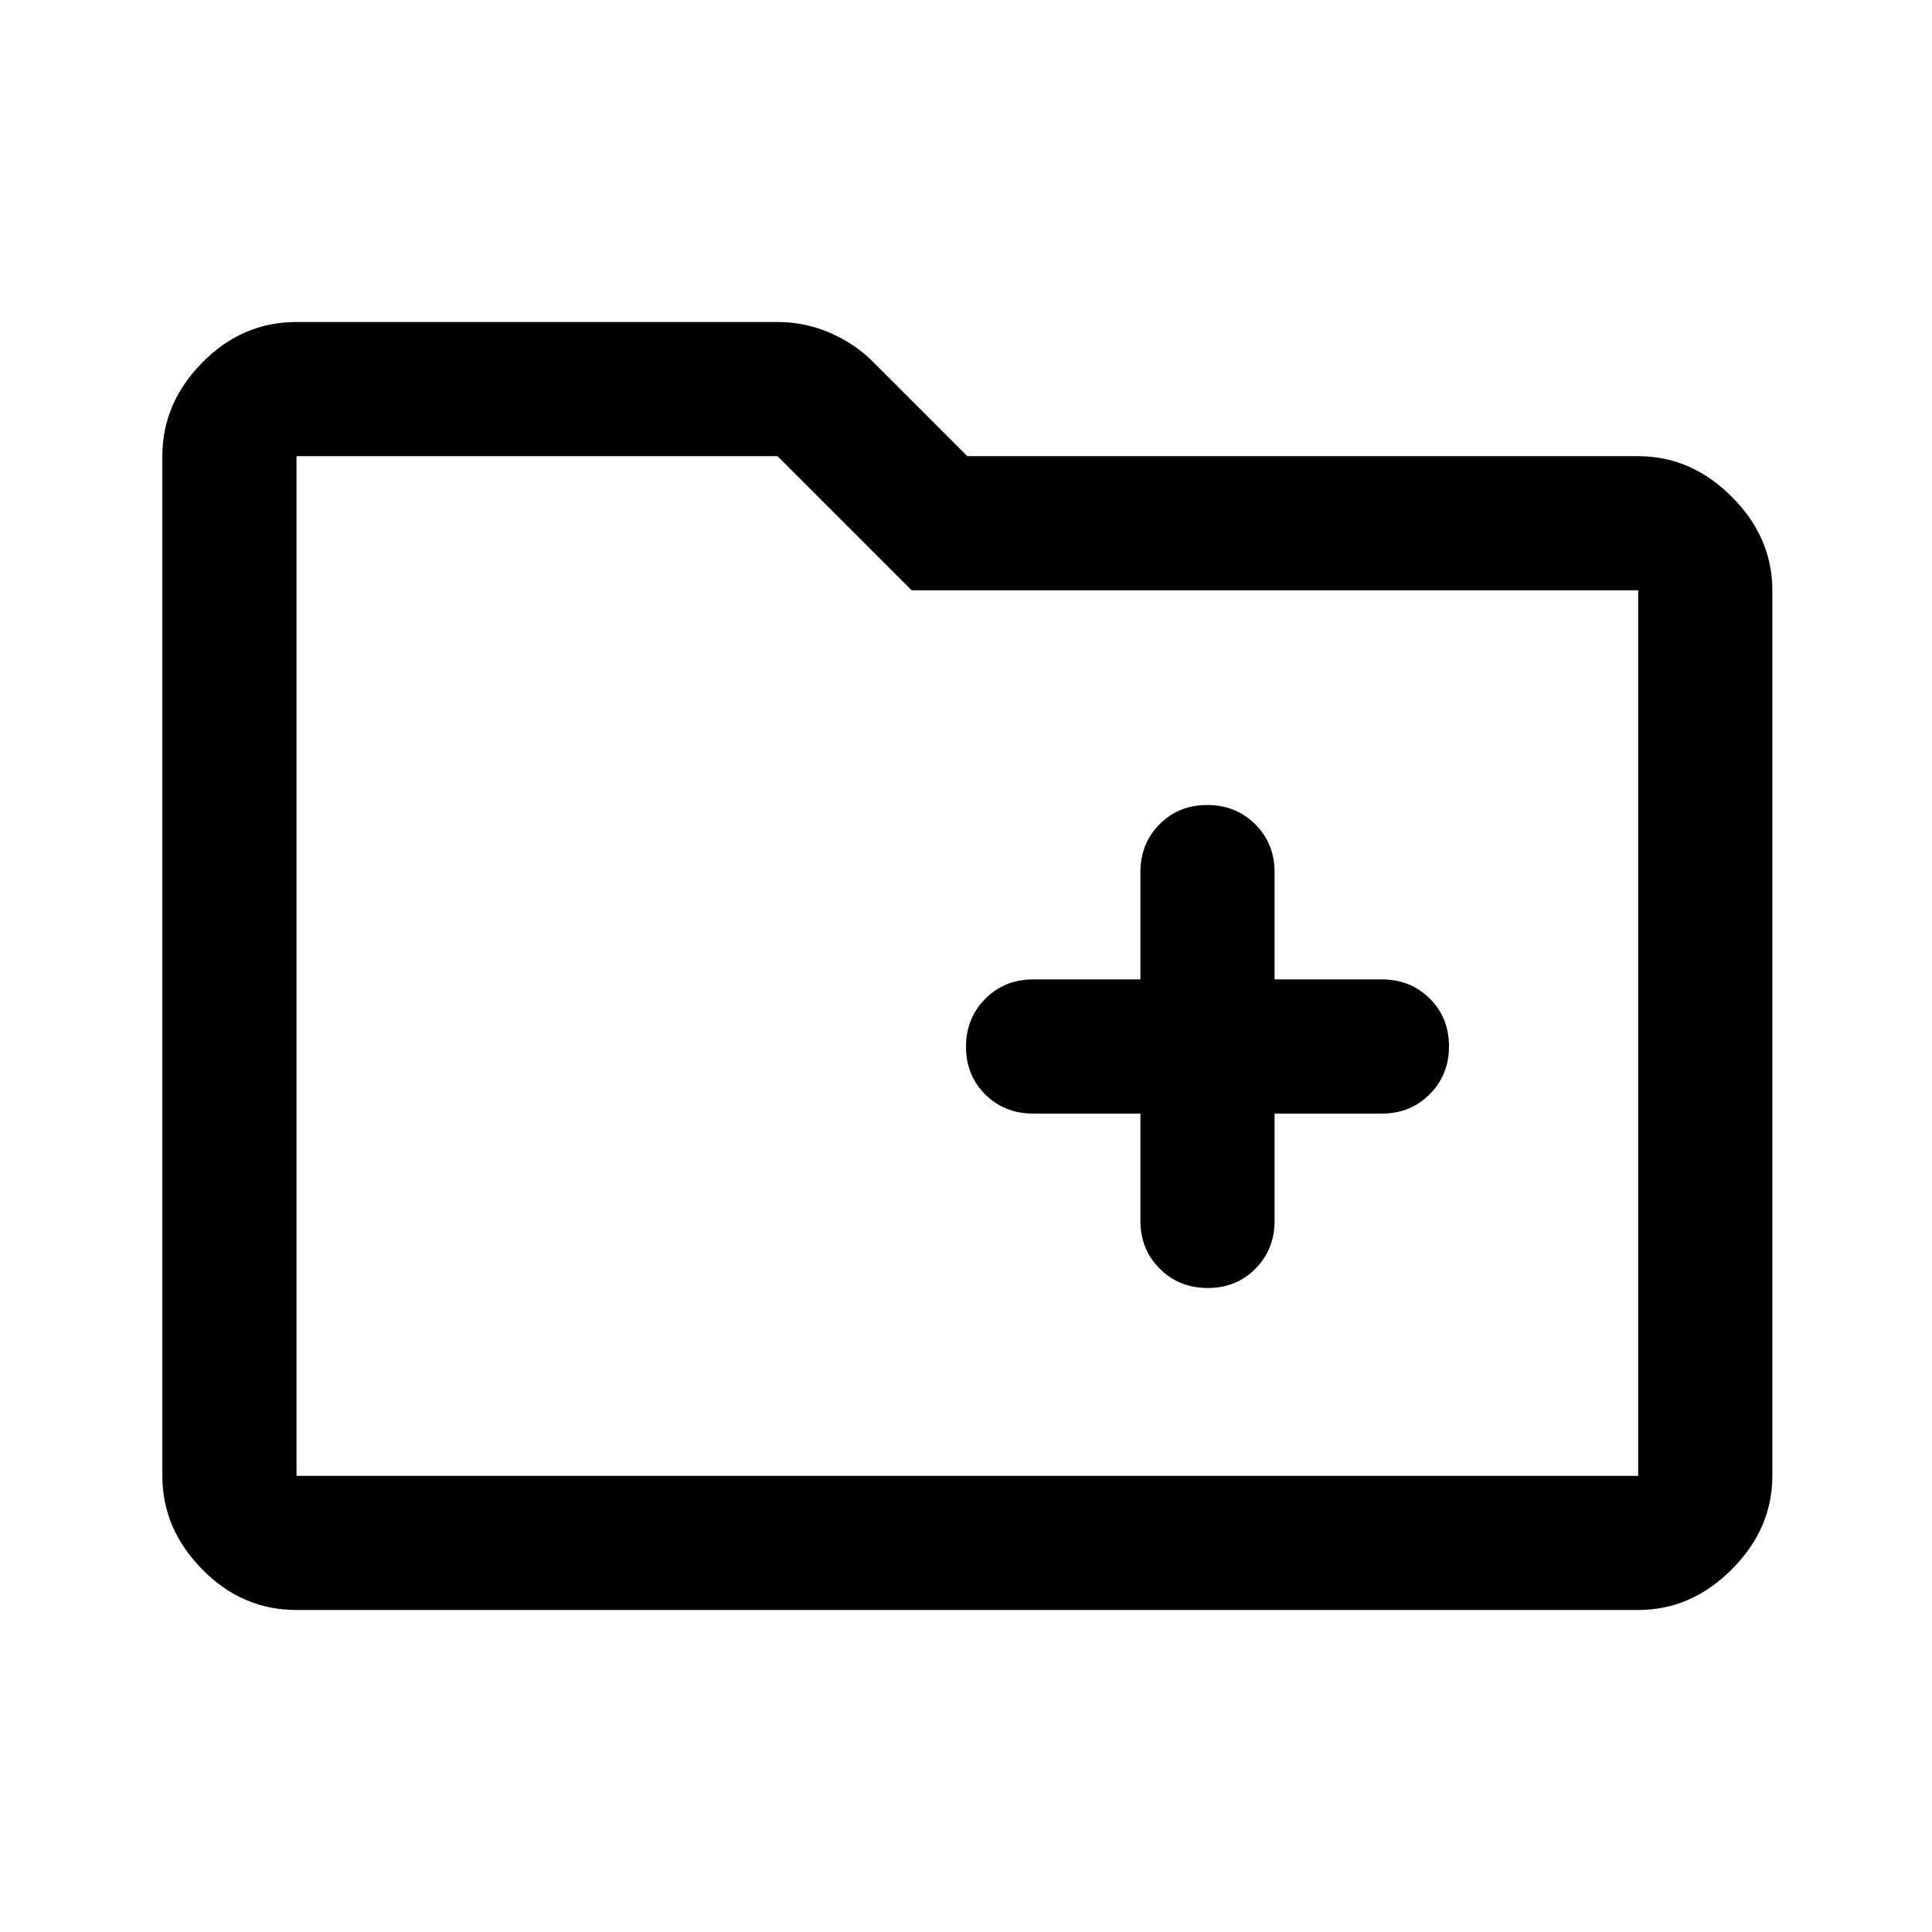
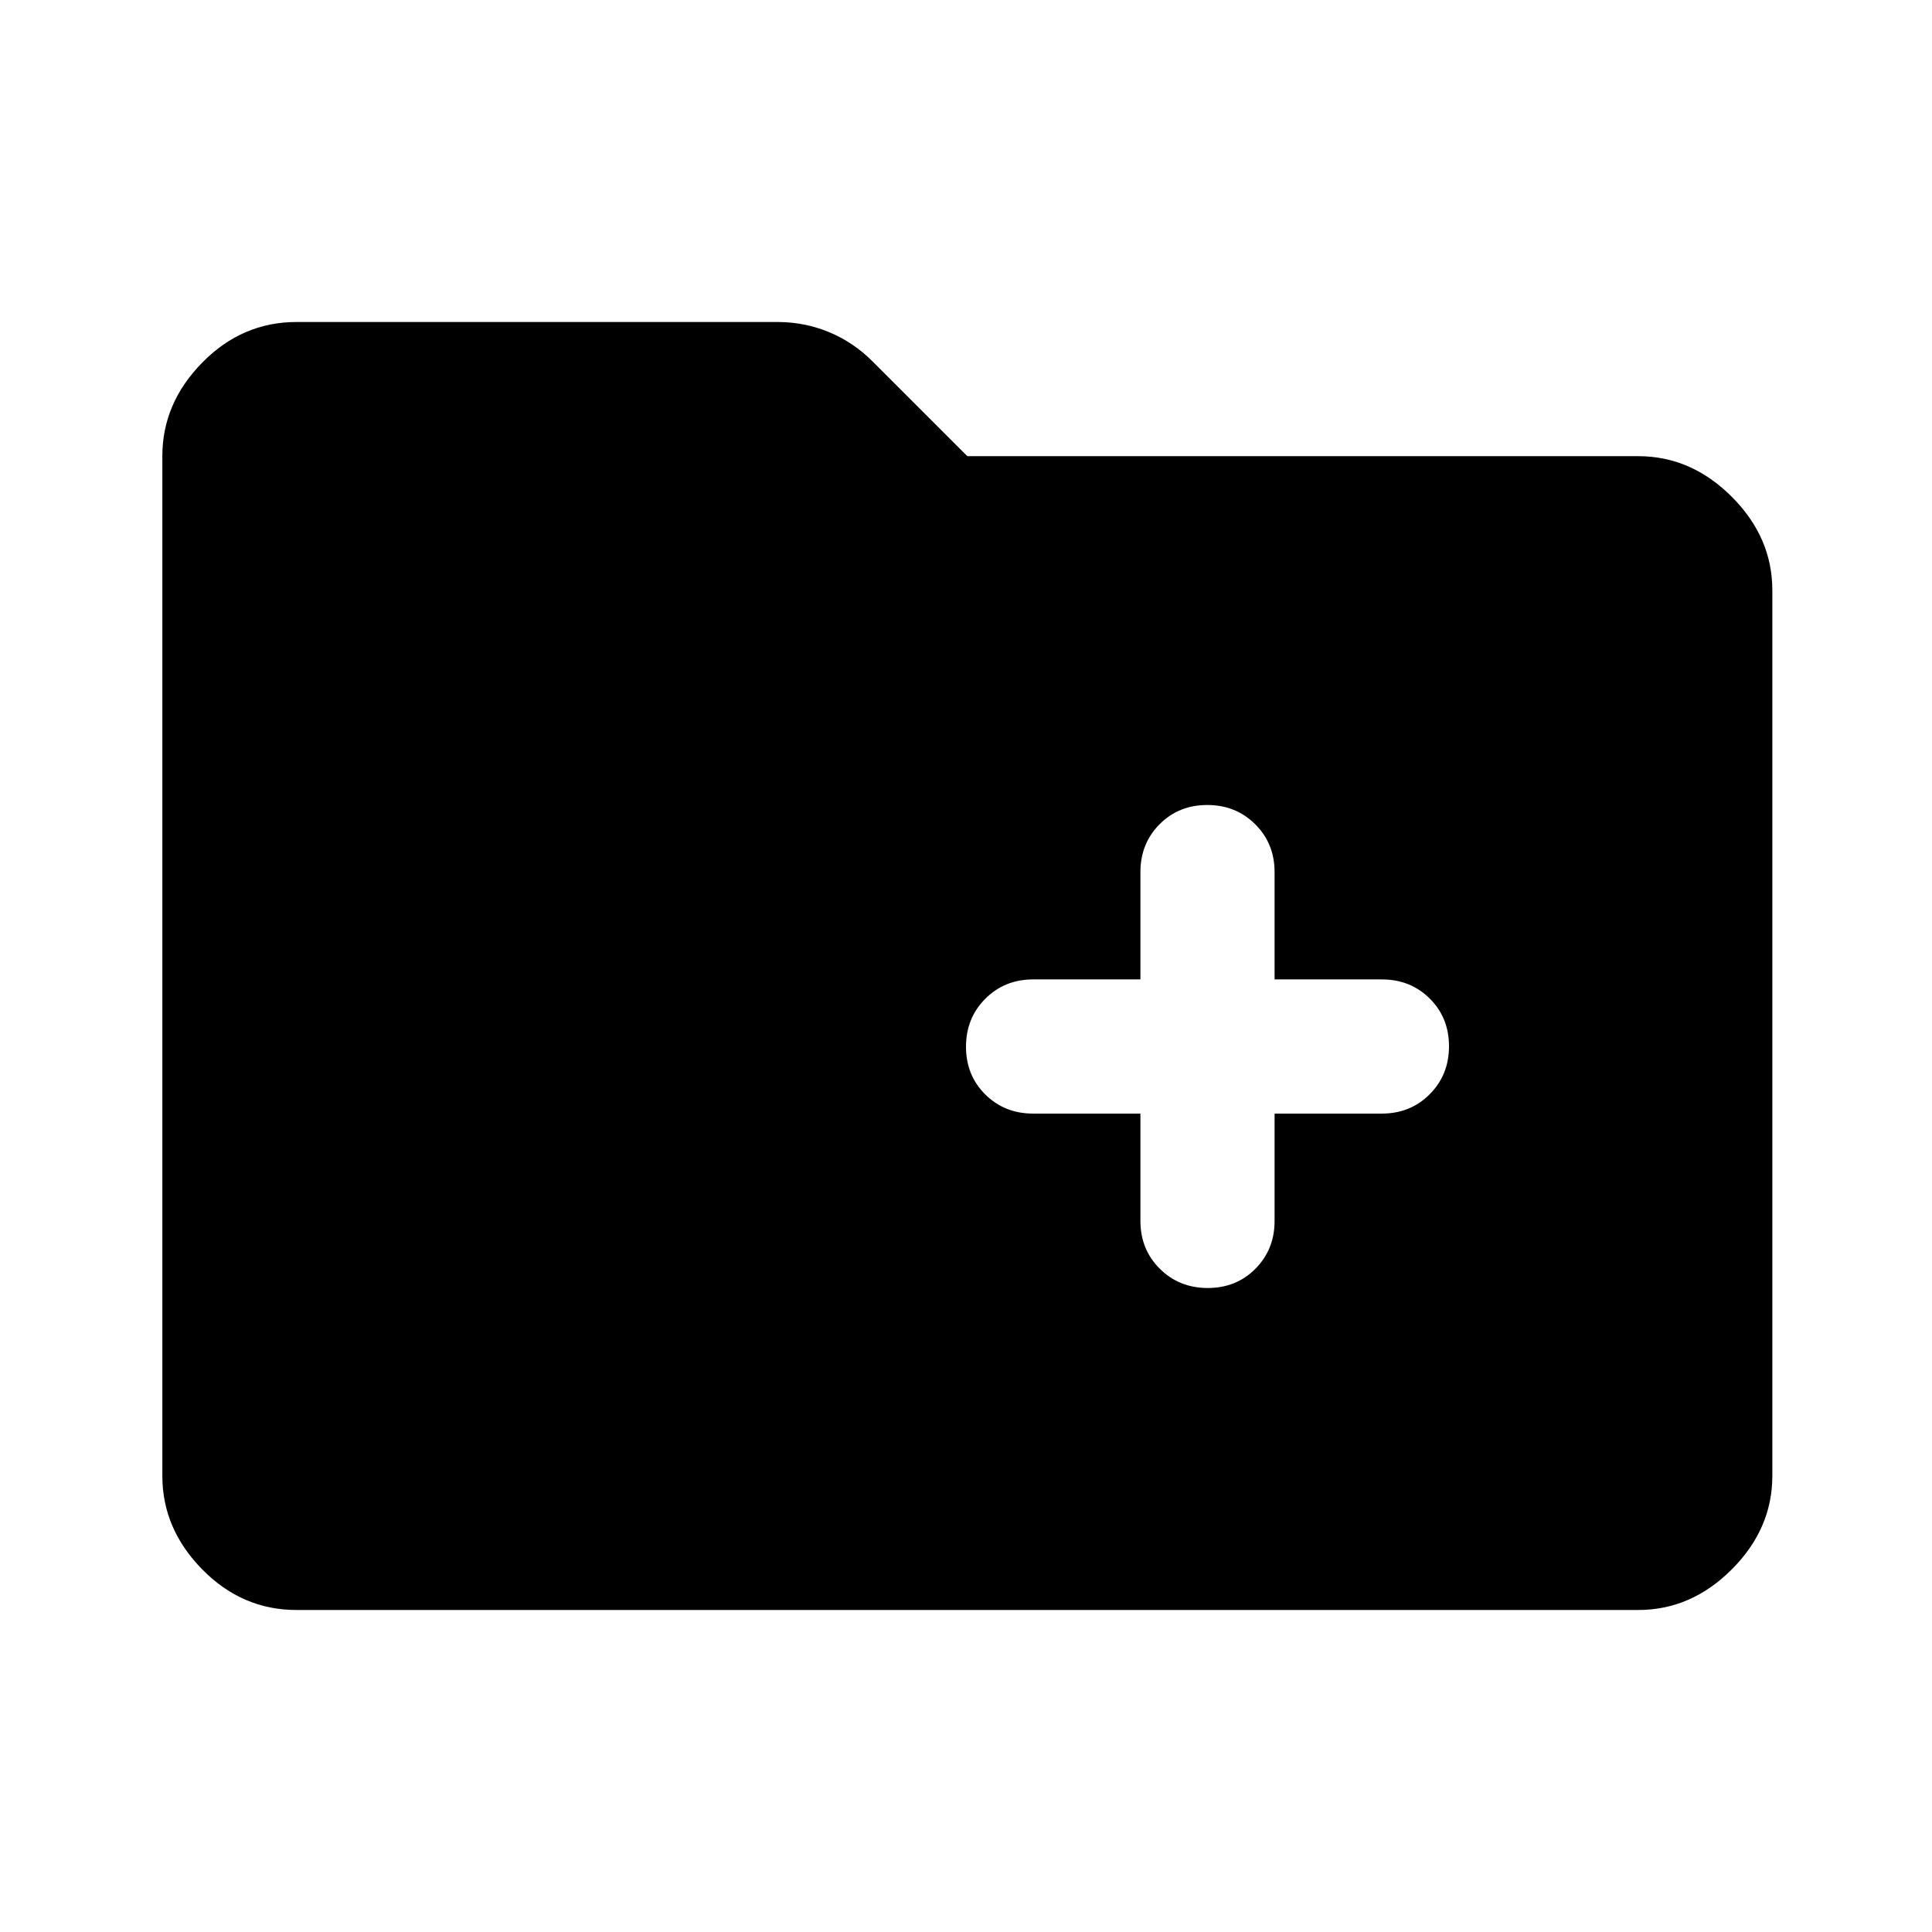
<svg xmlns="http://www.w3.org/2000/svg" viewBox="0 96 960 960">
-   <path d="M600.117 736q14.216 0 23.716-9.583 9.5-9.584 9.5-23.75v-53.334h53.334q14.166 0 23.75-9.617Q720 630.099 720 615.883q0-14.216-9.583-23.716-9.584-9.5-23.75-9.5h-53.334v-53.334q0-14.166-9.617-23.75Q614.099 496 599.883 496q-14.216 0-23.716 9.583-9.5 9.584-9.5 23.75v53.334h-53.334q-14.166 0-23.75 9.617Q480 601.901 480 616.117q0 14.216 9.583 23.716 9.584 9.5 23.75 9.5h53.334v53.334q0 14.166 9.617 23.75Q585.901 736 600.117 736ZM147.333 896q-27 0-46.833-20.167-19.833-20.166-19.833-46.499V322.666q0-26.333 19.833-46.499Q120.333 256 147.333 256h239.001q13.629 0 25.981 5.333 12.352 5.334 21.411 14.392l46.941 46.941H814q26.334 0 46.5 20.167 20.167 20.166 20.167 46.5v440.001q0 26.333-20.167 46.499Q840.334 896 814 896H147.333Zm0-573.334v506.668H814V389.333H453l-66.666-66.667H147.333Zm0 0v506.668-506.668Z" />
+   <path d="M600.117 736q14.216 0 23.716-9.583 9.5-9.584 9.5-23.75v-53.334h53.334q14.166 0 23.75-9.617Q720 630.099 720 615.883q0-14.216-9.583-23.716-9.584-9.5-23.75-9.5h-53.334v-53.334q0-14.166-9.617-23.75Q614.099 496 599.883 496q-14.216 0-23.716 9.583-9.5 9.584-9.5 23.75v53.334h-53.334q-14.166 0-23.75 9.617Q480 601.901 480 616.117q0 14.216 9.583 23.716 9.584 9.5 23.75 9.5h53.334v53.334q0 14.166 9.617 23.75Q585.901 736 600.117 736ZM147.333 896q-27 0-46.833-20.167-19.833-20.166-19.833-46.499V322.666q0-26.333 19.833-46.499Q120.333 256 147.333 256h239.001q13.392 0 25.529 5t21.804 14.667l47 46.999H814q26.334 0 46.5 20.167 20.167 20.166 20.167 46.5v440.001q0 26.333-20.167 46.499Q840.334 896 814 896H147.333Z" />
</svg>
